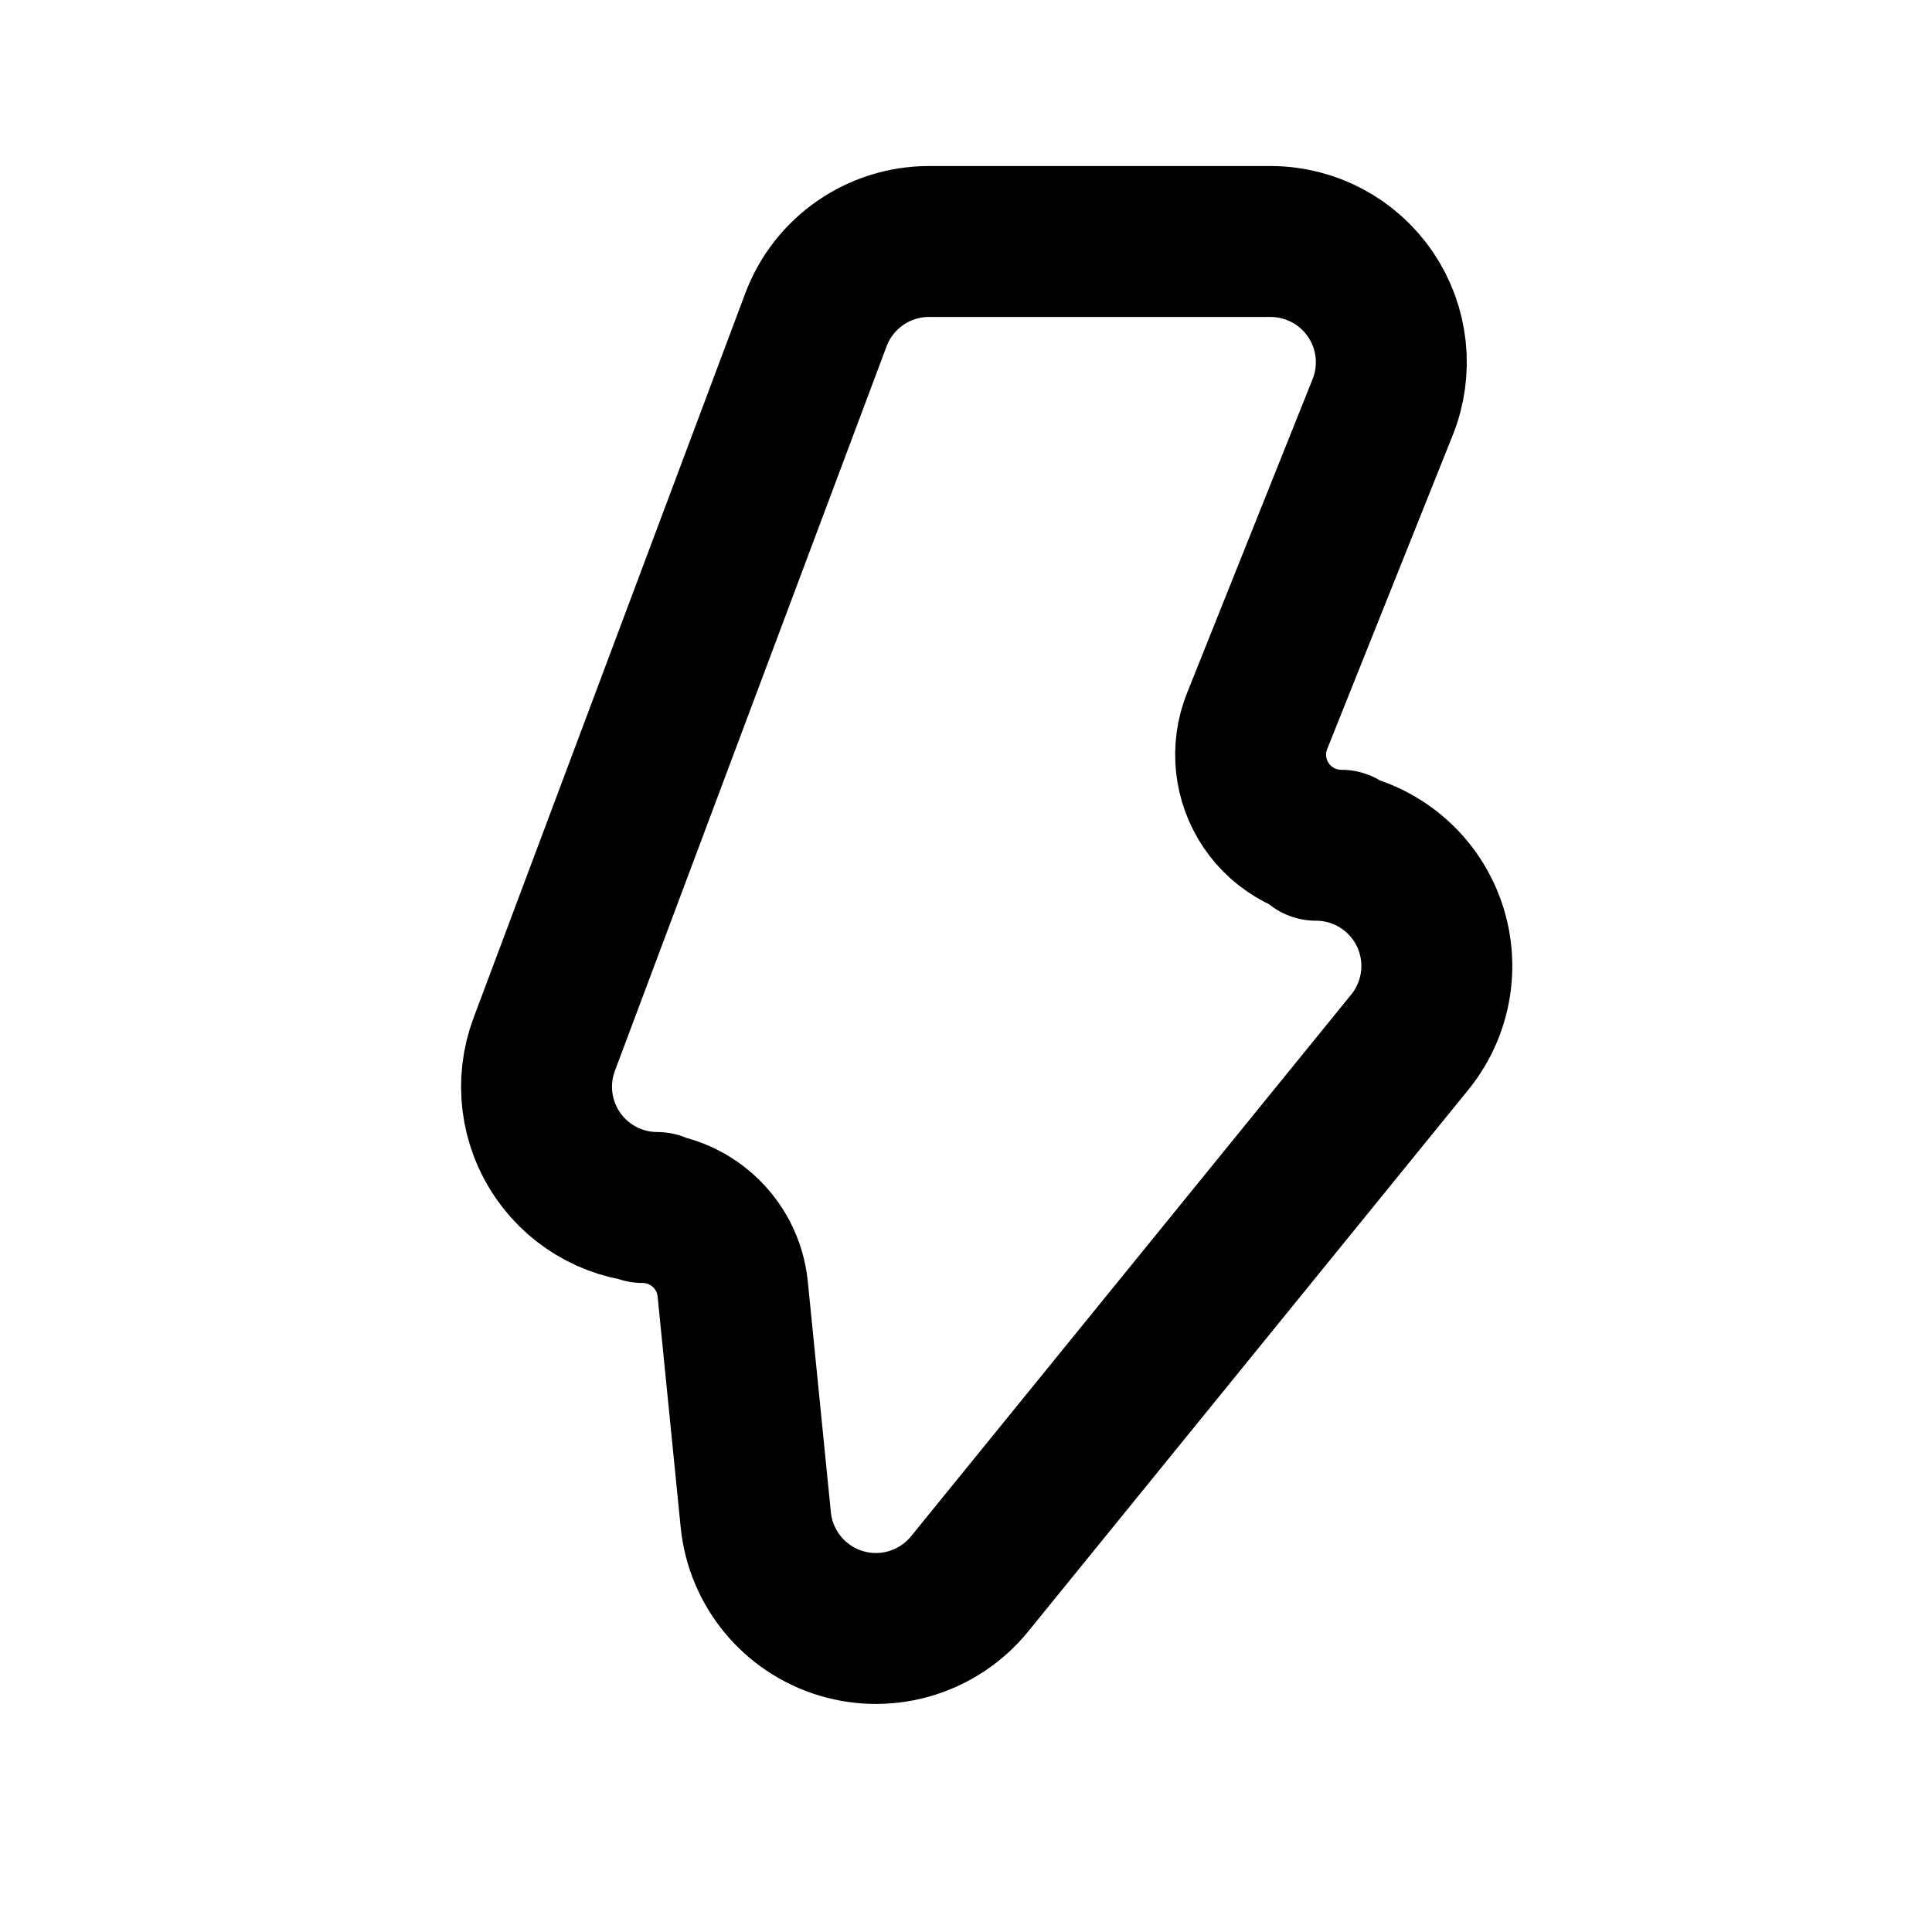
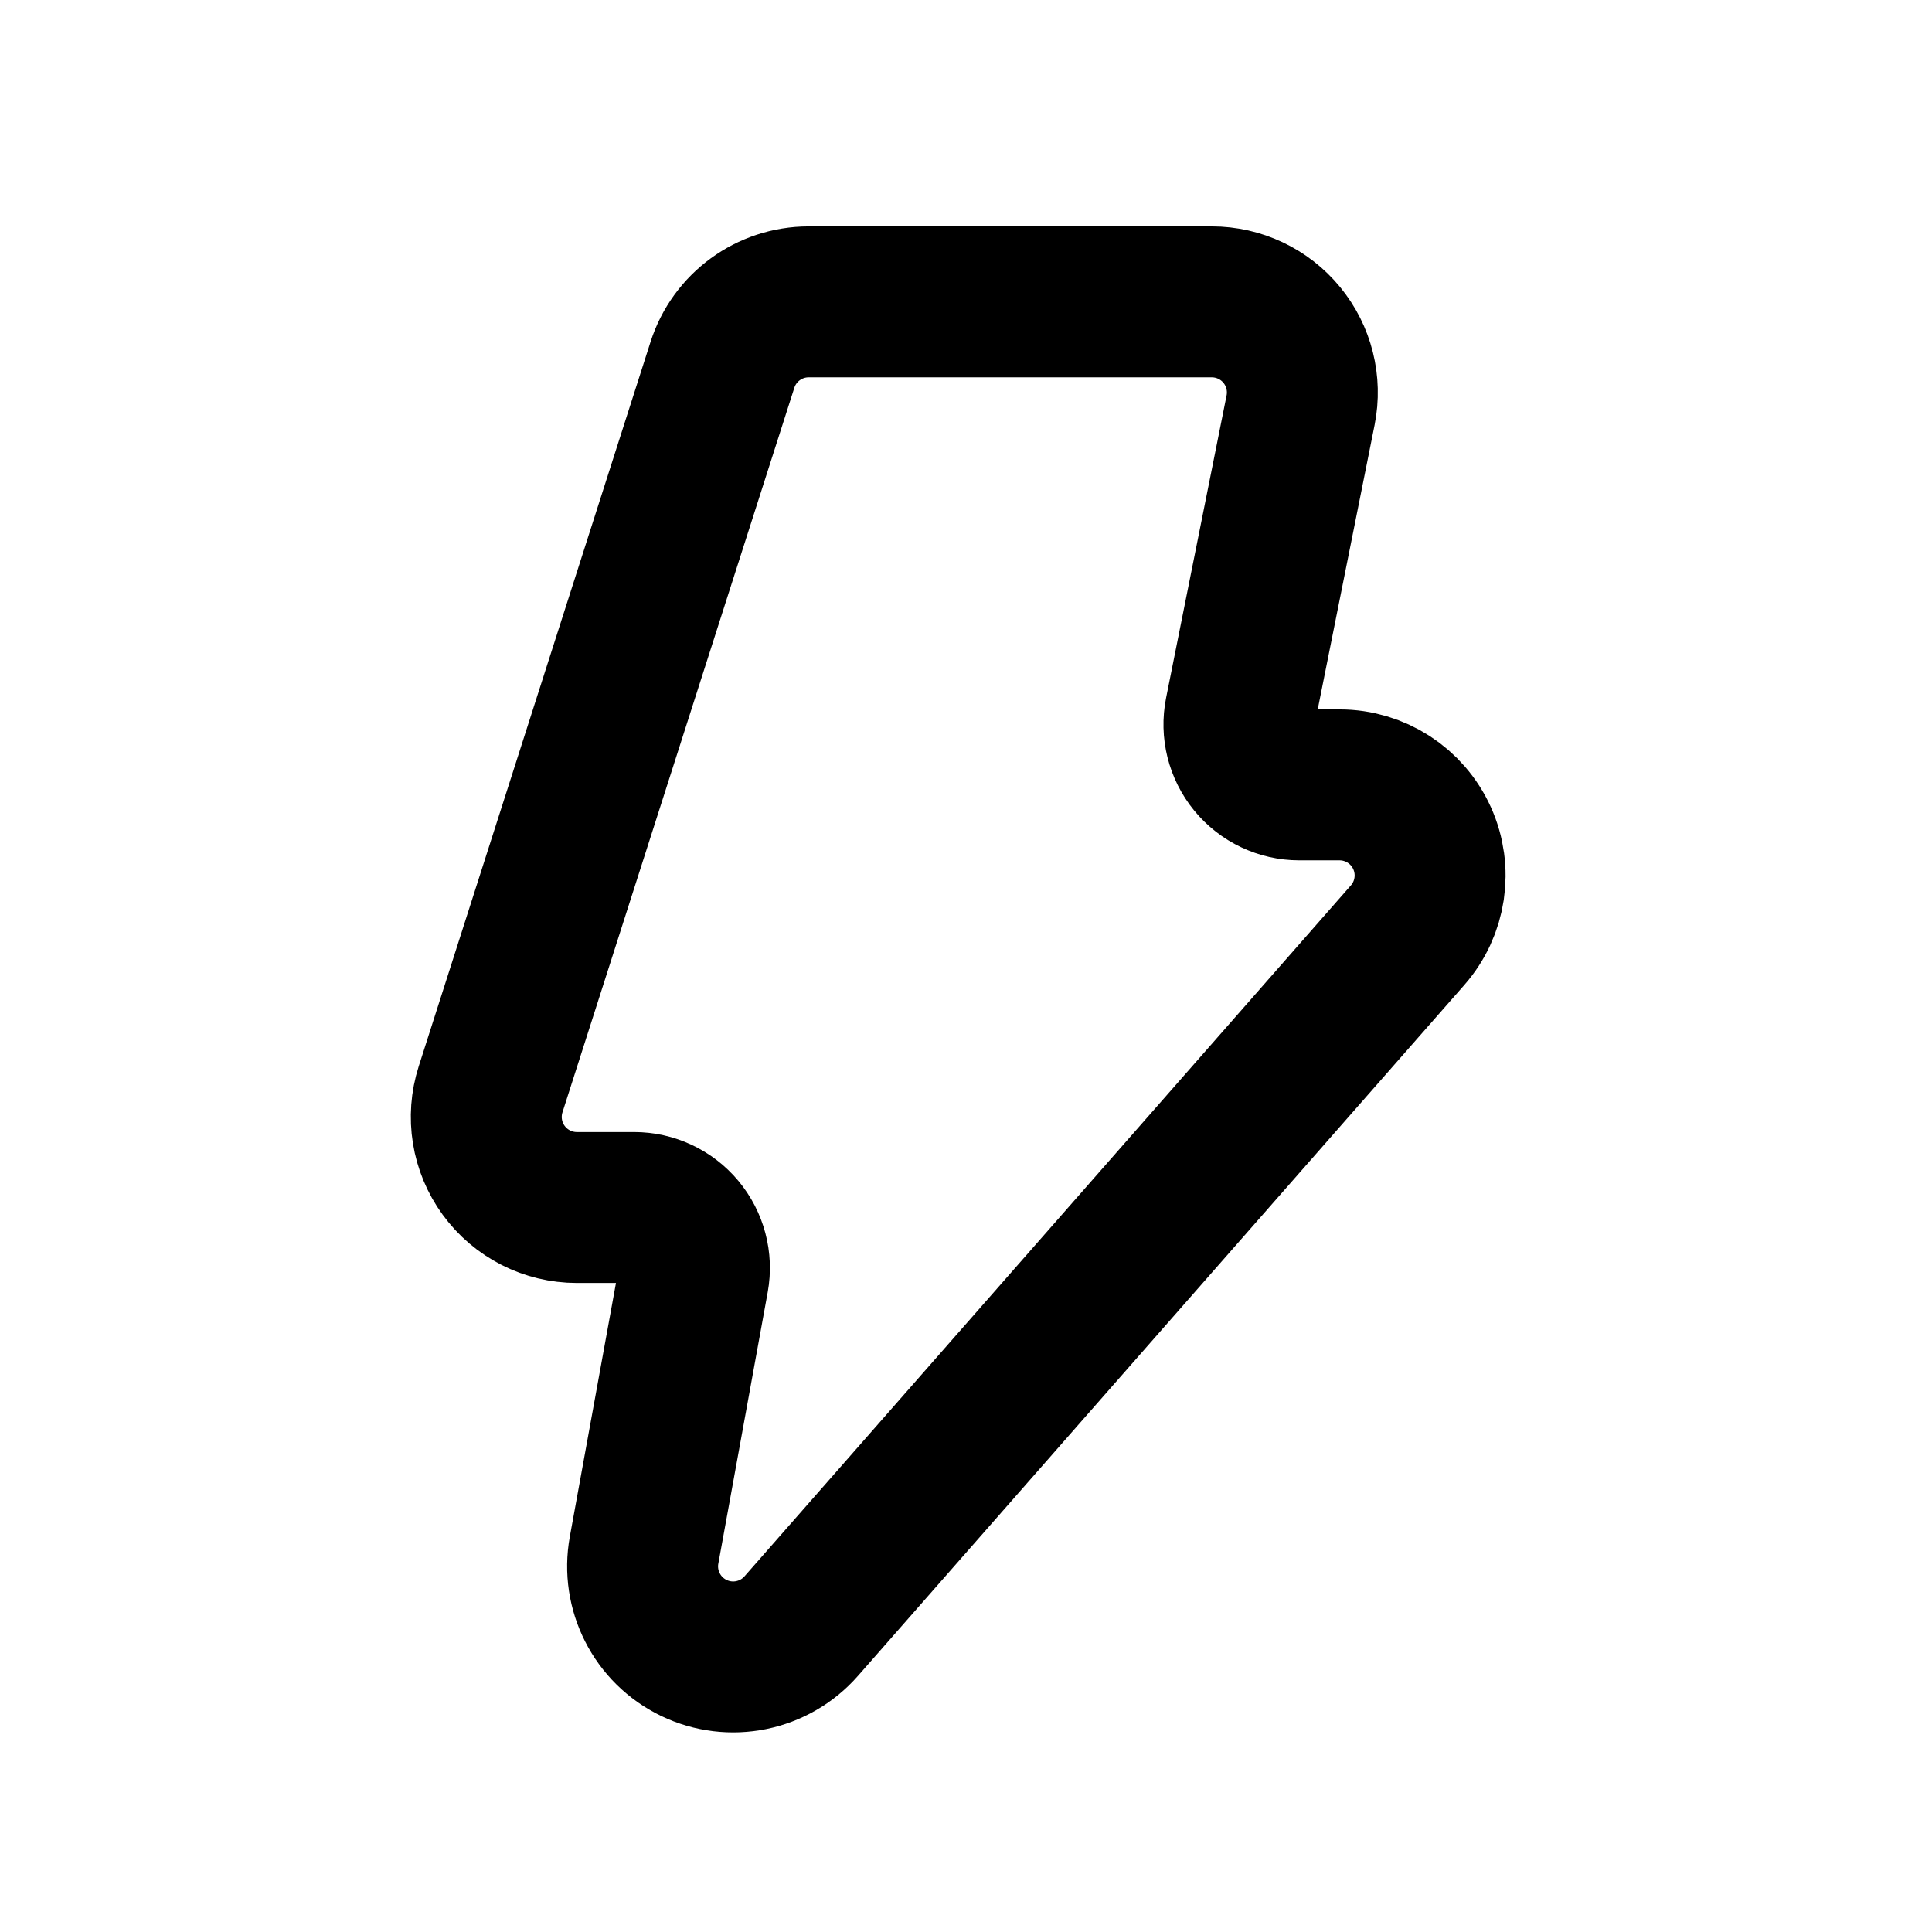
<svg xmlns="http://www.w3.org/2000/svg" data-set="area-pilot" data-keyline="vertical" data-angles="free" width="16" height="16" viewBox="0 0 16 16" fill="none">
-   <path data-filled="solid" d="M 6.757 2.649 A 1 1 0 0 1 7.693 2 L 10.523 2 A 1 1 0 0 1 11.451 3.371 L 10.411 5.971 A 0.75 0.75 0 0 0 11.108 7 L 10.899 7 A 1 1 0 0 1 11.675 8.631 L 8.03 13.117 A 1 1 0 0 1 6.259 12.586 L 6.068 10.675 A 0.75 0.75 0 0 0 5.321 10 L 5.443 10 A 1 1 0 0 1 4.507 8.649 Z" fill="none" stroke="currentColor" stroke-width="1.25" stroke-linecap="round" stroke-linejoin="round" />
+   <path data-filled="solid" d="M5.983 3.021A0.75 0.75 0 0 1 6.697 2.5L10.035 2.5A0.75 0.75 0 0 1 10.771 3.397L10.27 5.902A0.5 0.5 0 0 0 10.76 6.5L11.094 6.5A0.75 0.75 0 0 1 11.657 7.745L6.636 13.466A0.75 0.75 0 0 1 5.334 12.837L5.743 10.589A0.5 0.5 0 0 0 5.251 10L4.777 10A0.75 0.75 0 0 1 4.063 9.021Z" fill="none" stroke="currentColor" stroke-width="1.25" stroke-linecap="round" stroke-linejoin="round" />
</svg>
